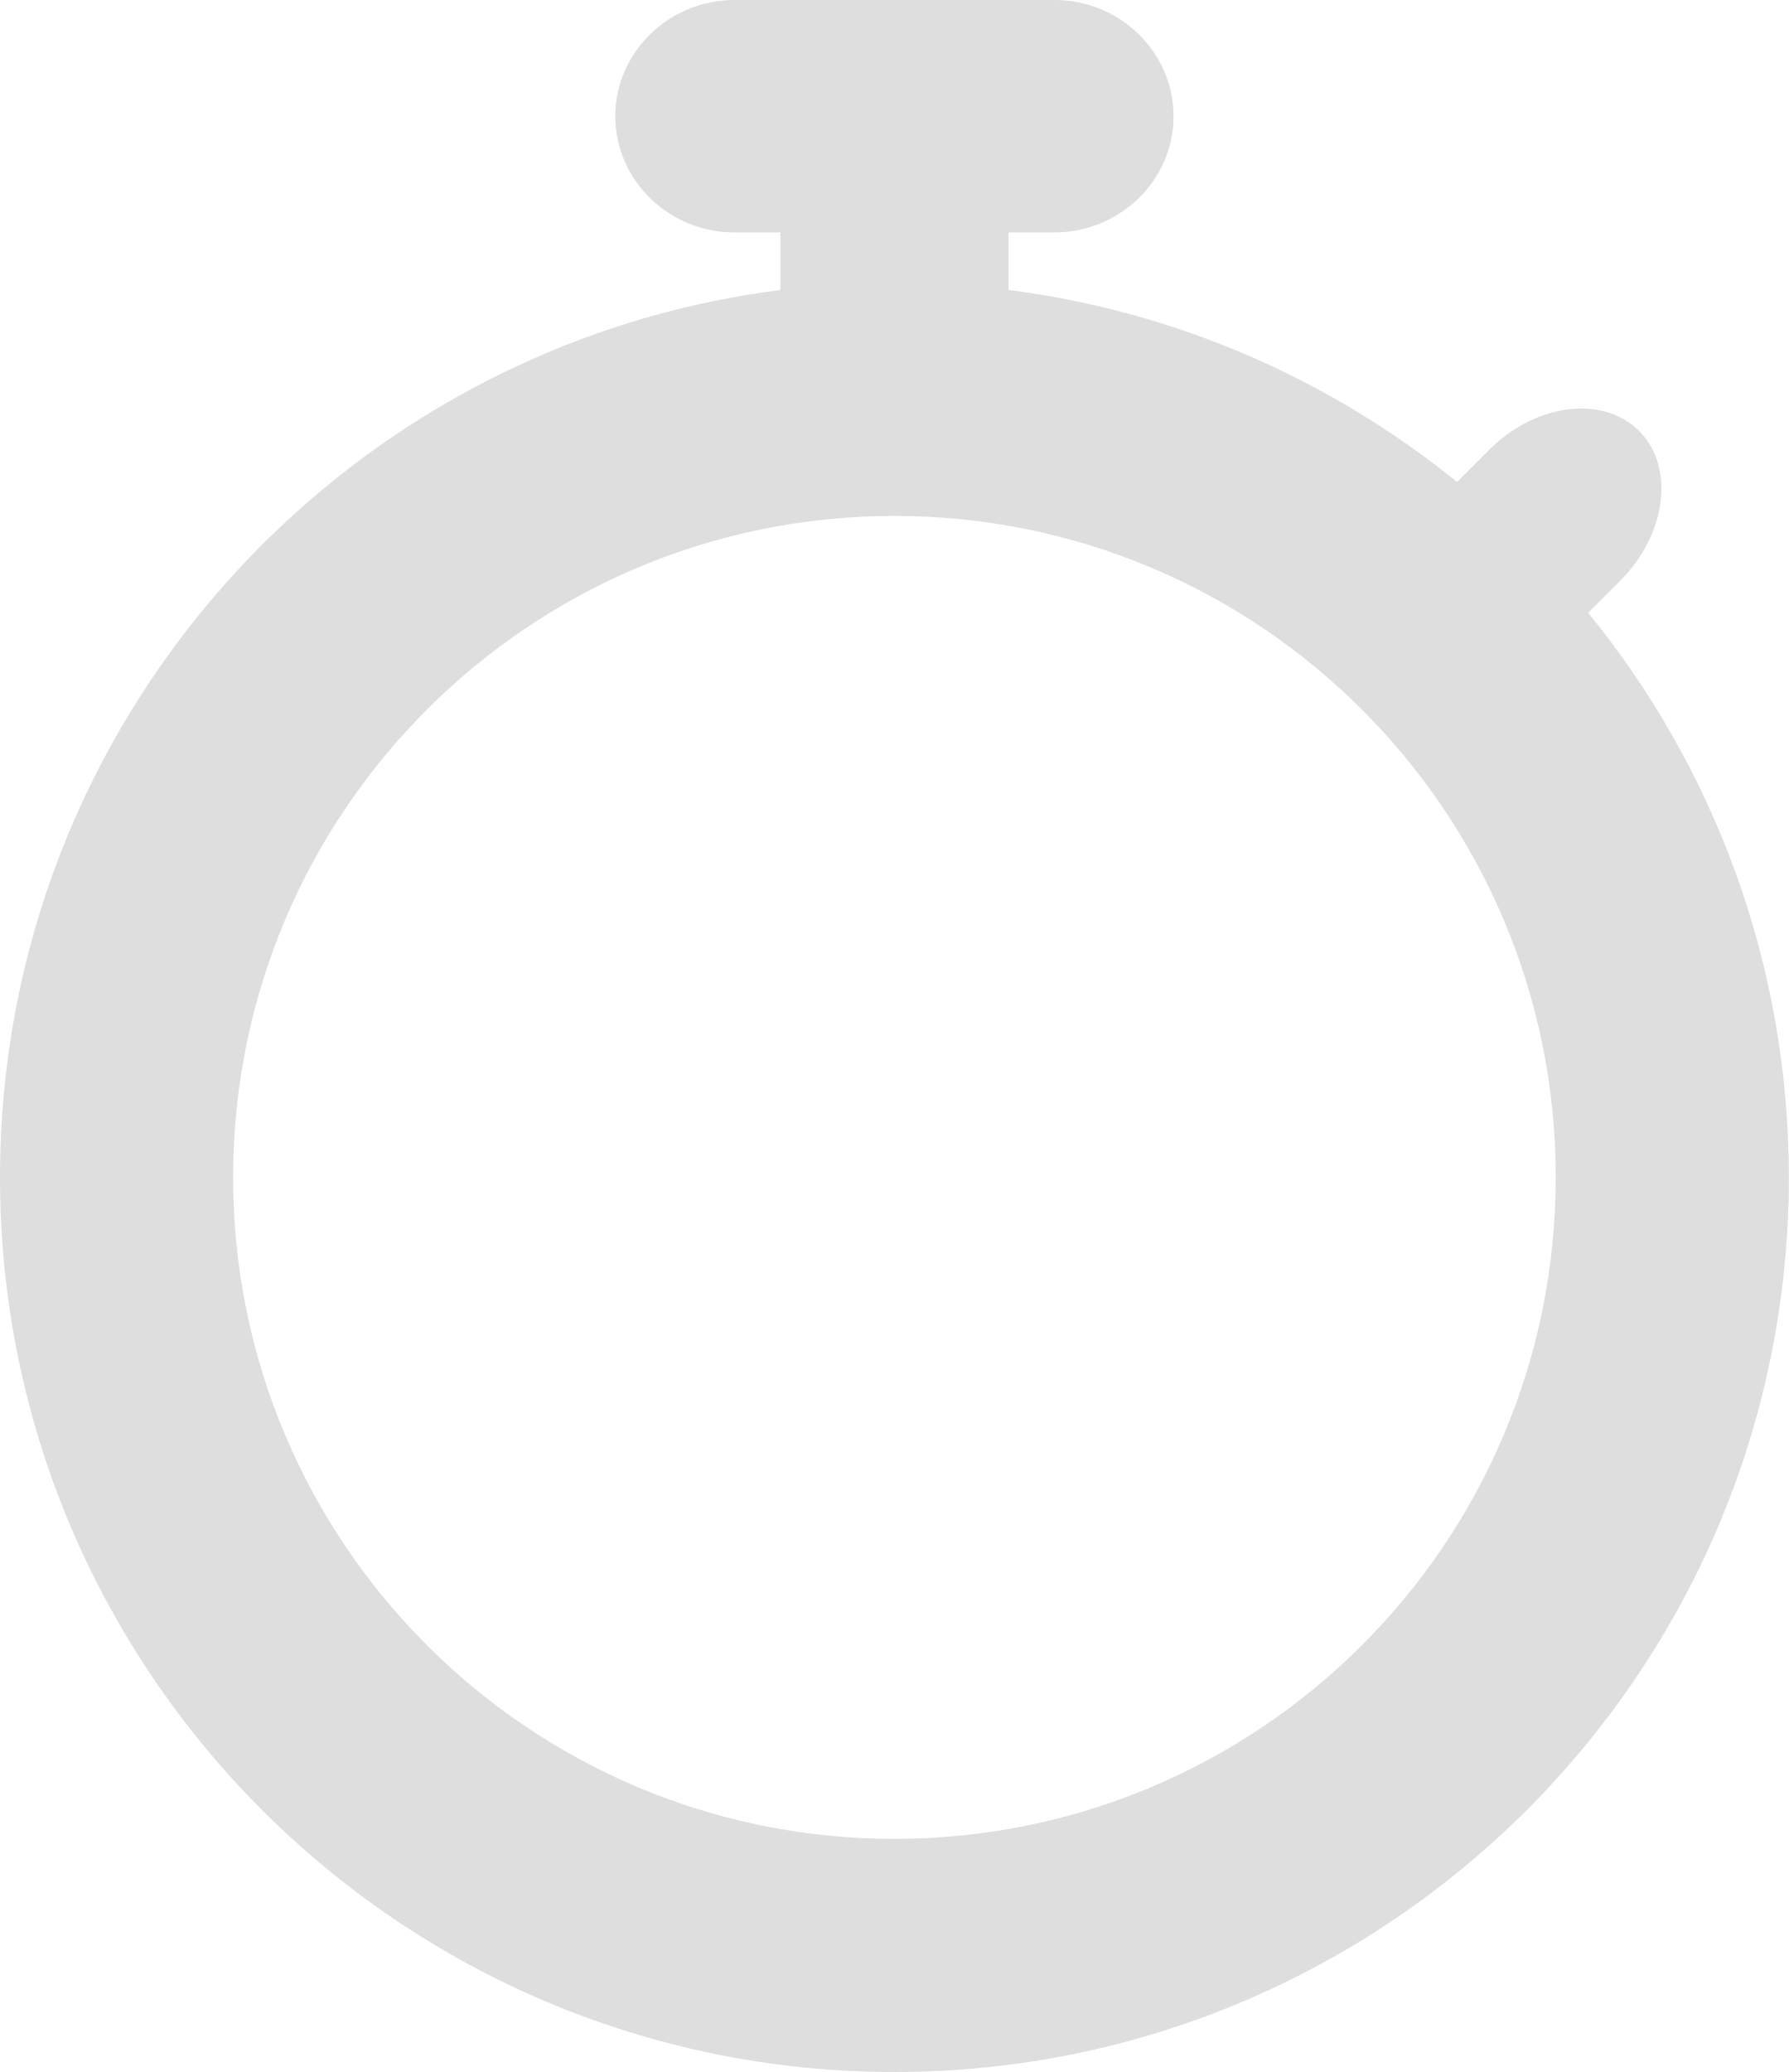
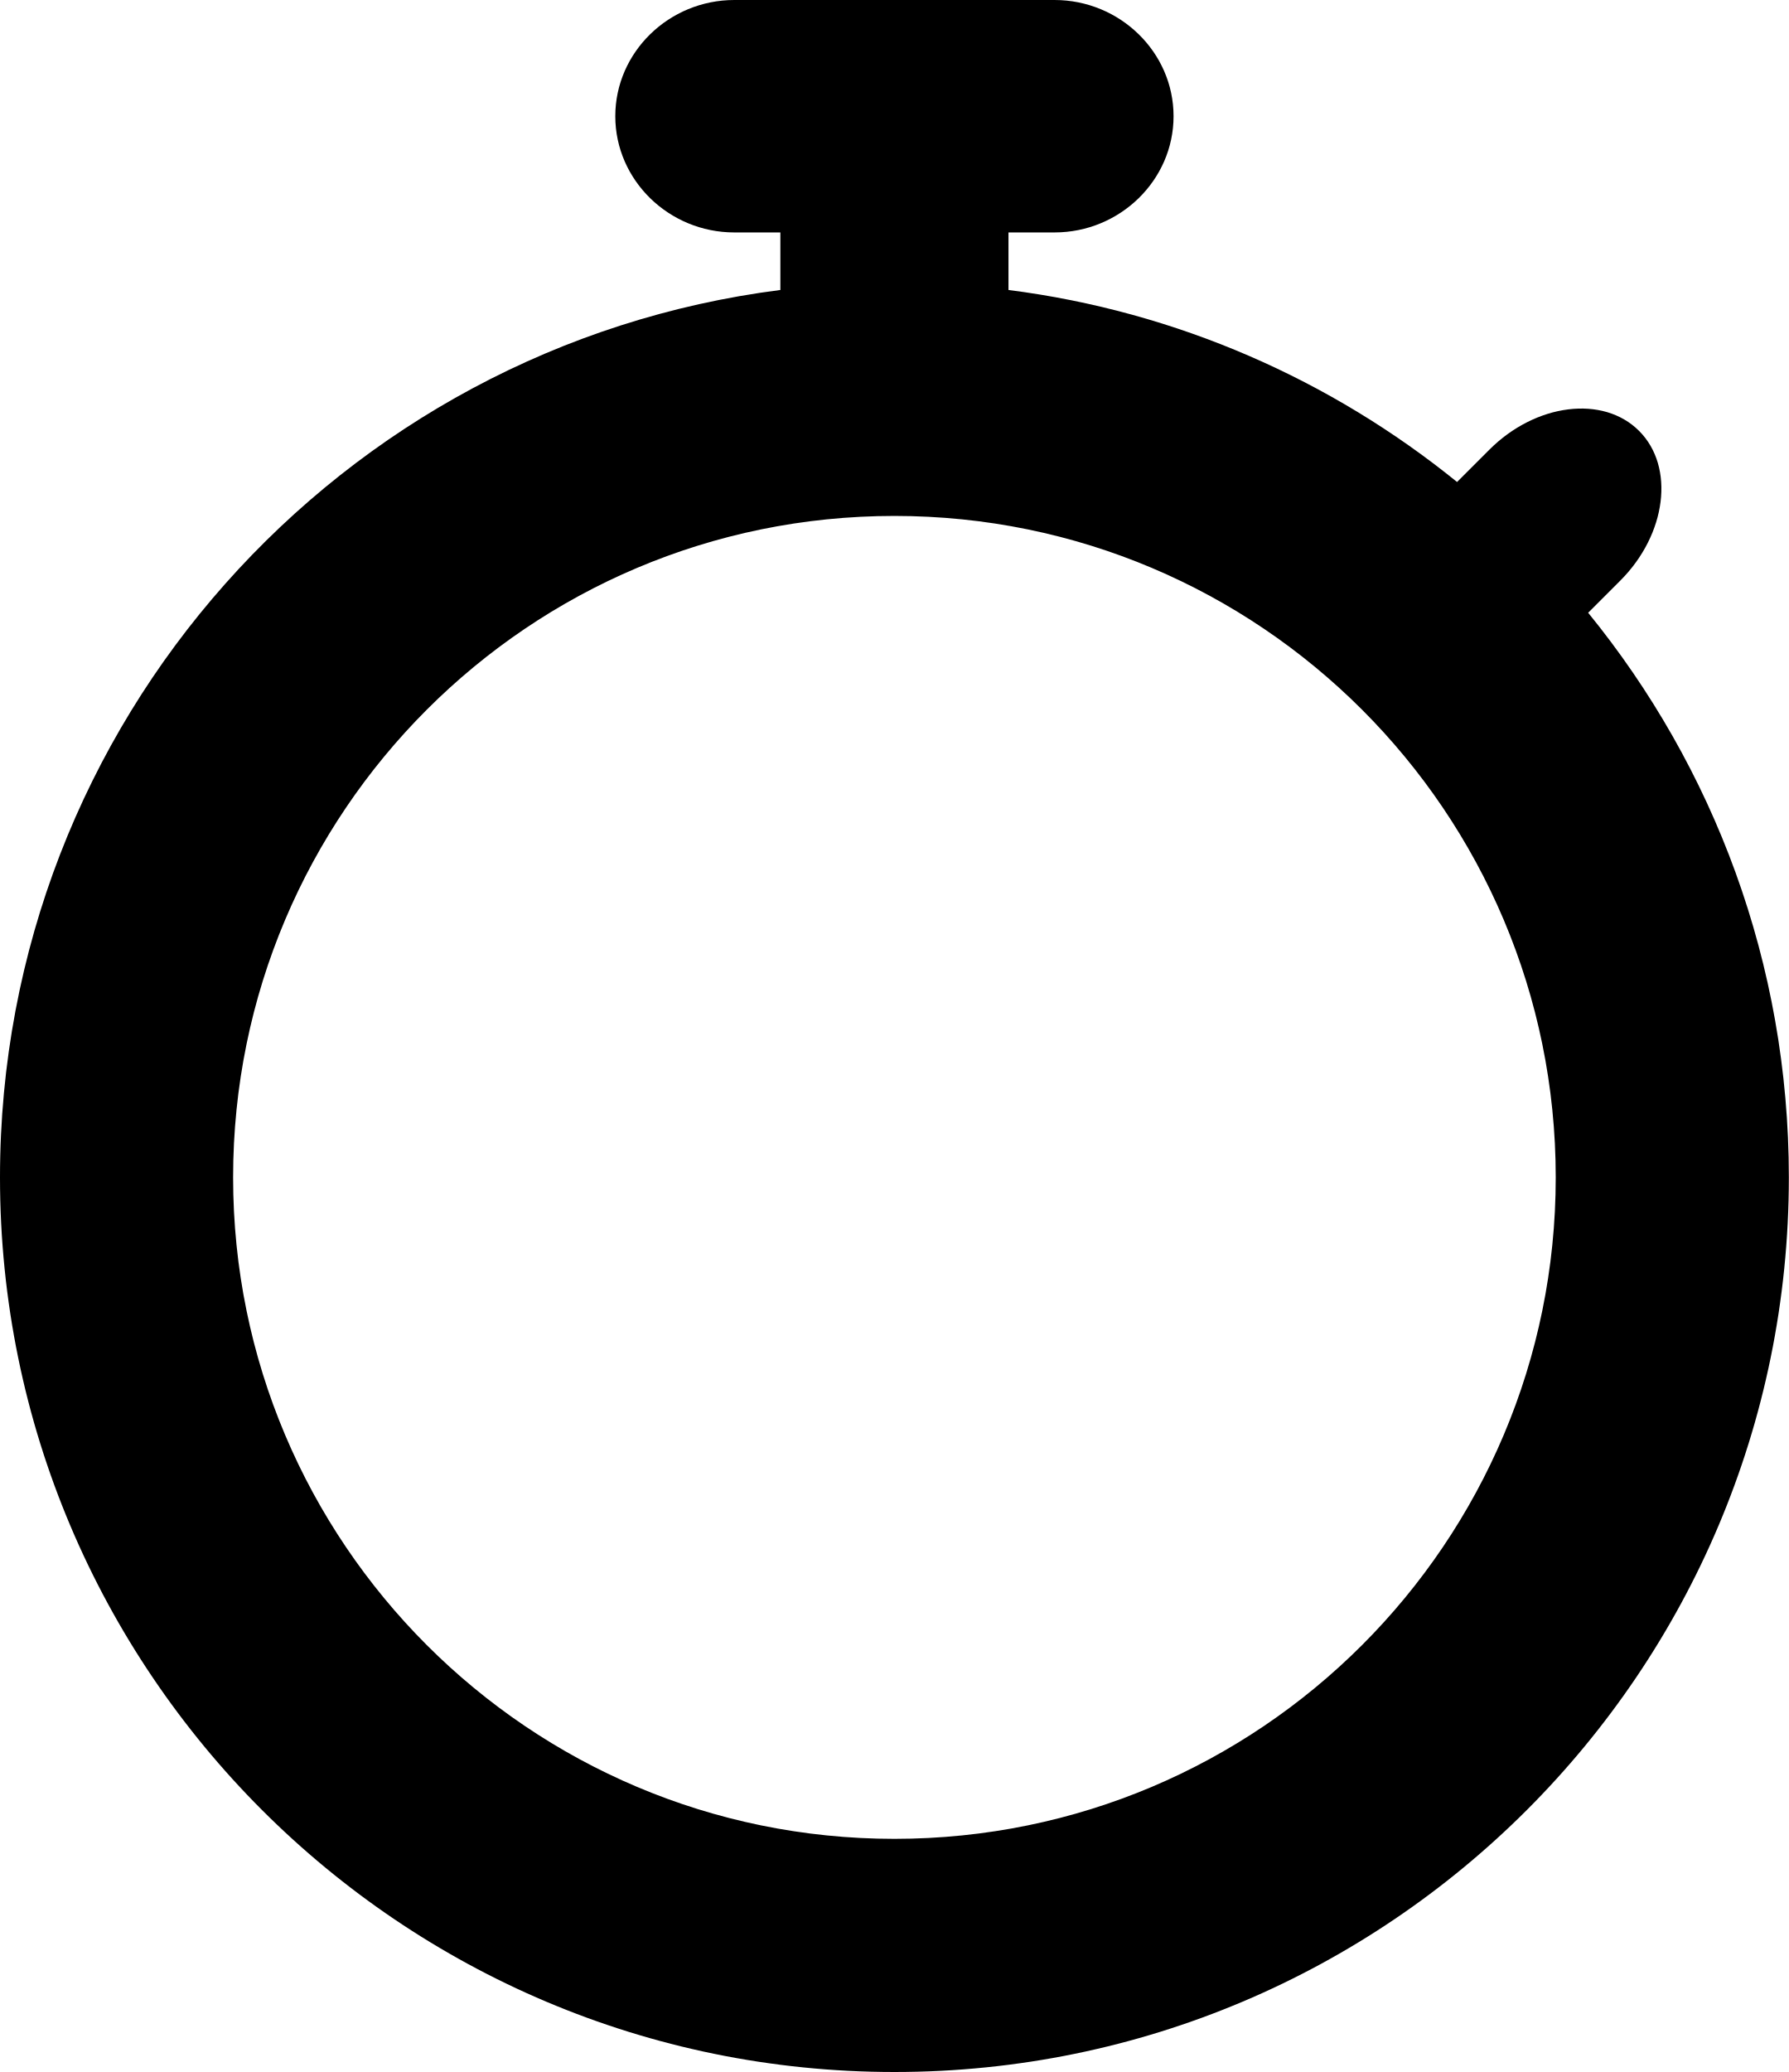
- <svg xmlns="http://www.w3.org/2000/svg" width="298" height="345.097" viewBox="0 0 298 345.097">
-   <path fill="#dedede" d="M264.568 102.055l5.355-5.355c7.717-7.717 9.124-18.938 3.126-24.935-5.998-5.997-17.218-4.59-24.935 3.127l-5.386 5.385c-20.962-16.985-46.62-28.402-74.73-31.98v-9.583h7.658c10.914 0 19.843-8.71 19.843-19.357S186.574 0 175.66 0H122.34C111.43 0 102.5 8.71 102.5 19.357s8.93 19.357 19.842 19.357H130v9.583C56.68 57.63 0 120.244 0 196.097c0 82.29 66.71 149 149 149s149-66.71 149-149c0-35.663-12.535-68.394-33.432-94.042zM149 306.265c-60.844 0-110.167-49.324-110.167-110.168S88.156 85.93 149 85.93c60.843 0 110.167 49.323 110.167 110.167S209.843 306.264 149 306.264z" />
+ <svg xmlns="http://www.w3.org/2000/svg" version="1.1" id="Layer_1" x="0px" y="0px" width="298px" height="345.097px" viewBox="0 0 298 345.097" enable-background="new 0 0 298 345.097" xml:space="preserve">
+   <path d="M264.568,102.055l5.355-5.355c7.717-7.717,9.124-18.938,3.126-24.935c-5.997-5.997-17.217-4.59-24.934,3.127l-5.386,5.385 C221.768,63.292,196.11,51.875,168,48.297v-9.583h7.658c10.914,0,19.843-8.711,19.843-19.357S186.573,0,175.659,0h-53.317  c-10.913,0-19.842,8.711-19.842,19.357s8.929,19.357,19.842,19.357H130v9.583C56.681,57.629,0,120.244,0,196.097  c0,82.291,66.709,149,149,149c82.29,0,149-66.709,149-149C298,160.434,285.465,127.703,264.568,102.055z M149,306.264 c-60.844,0-110.167-49.323-110.167-110.167S88.156,85.93,149,85.93c60.843,0,110.167,49.323,110.167,110.167  S209.843,306.264,149,306.264z" />
</svg>
